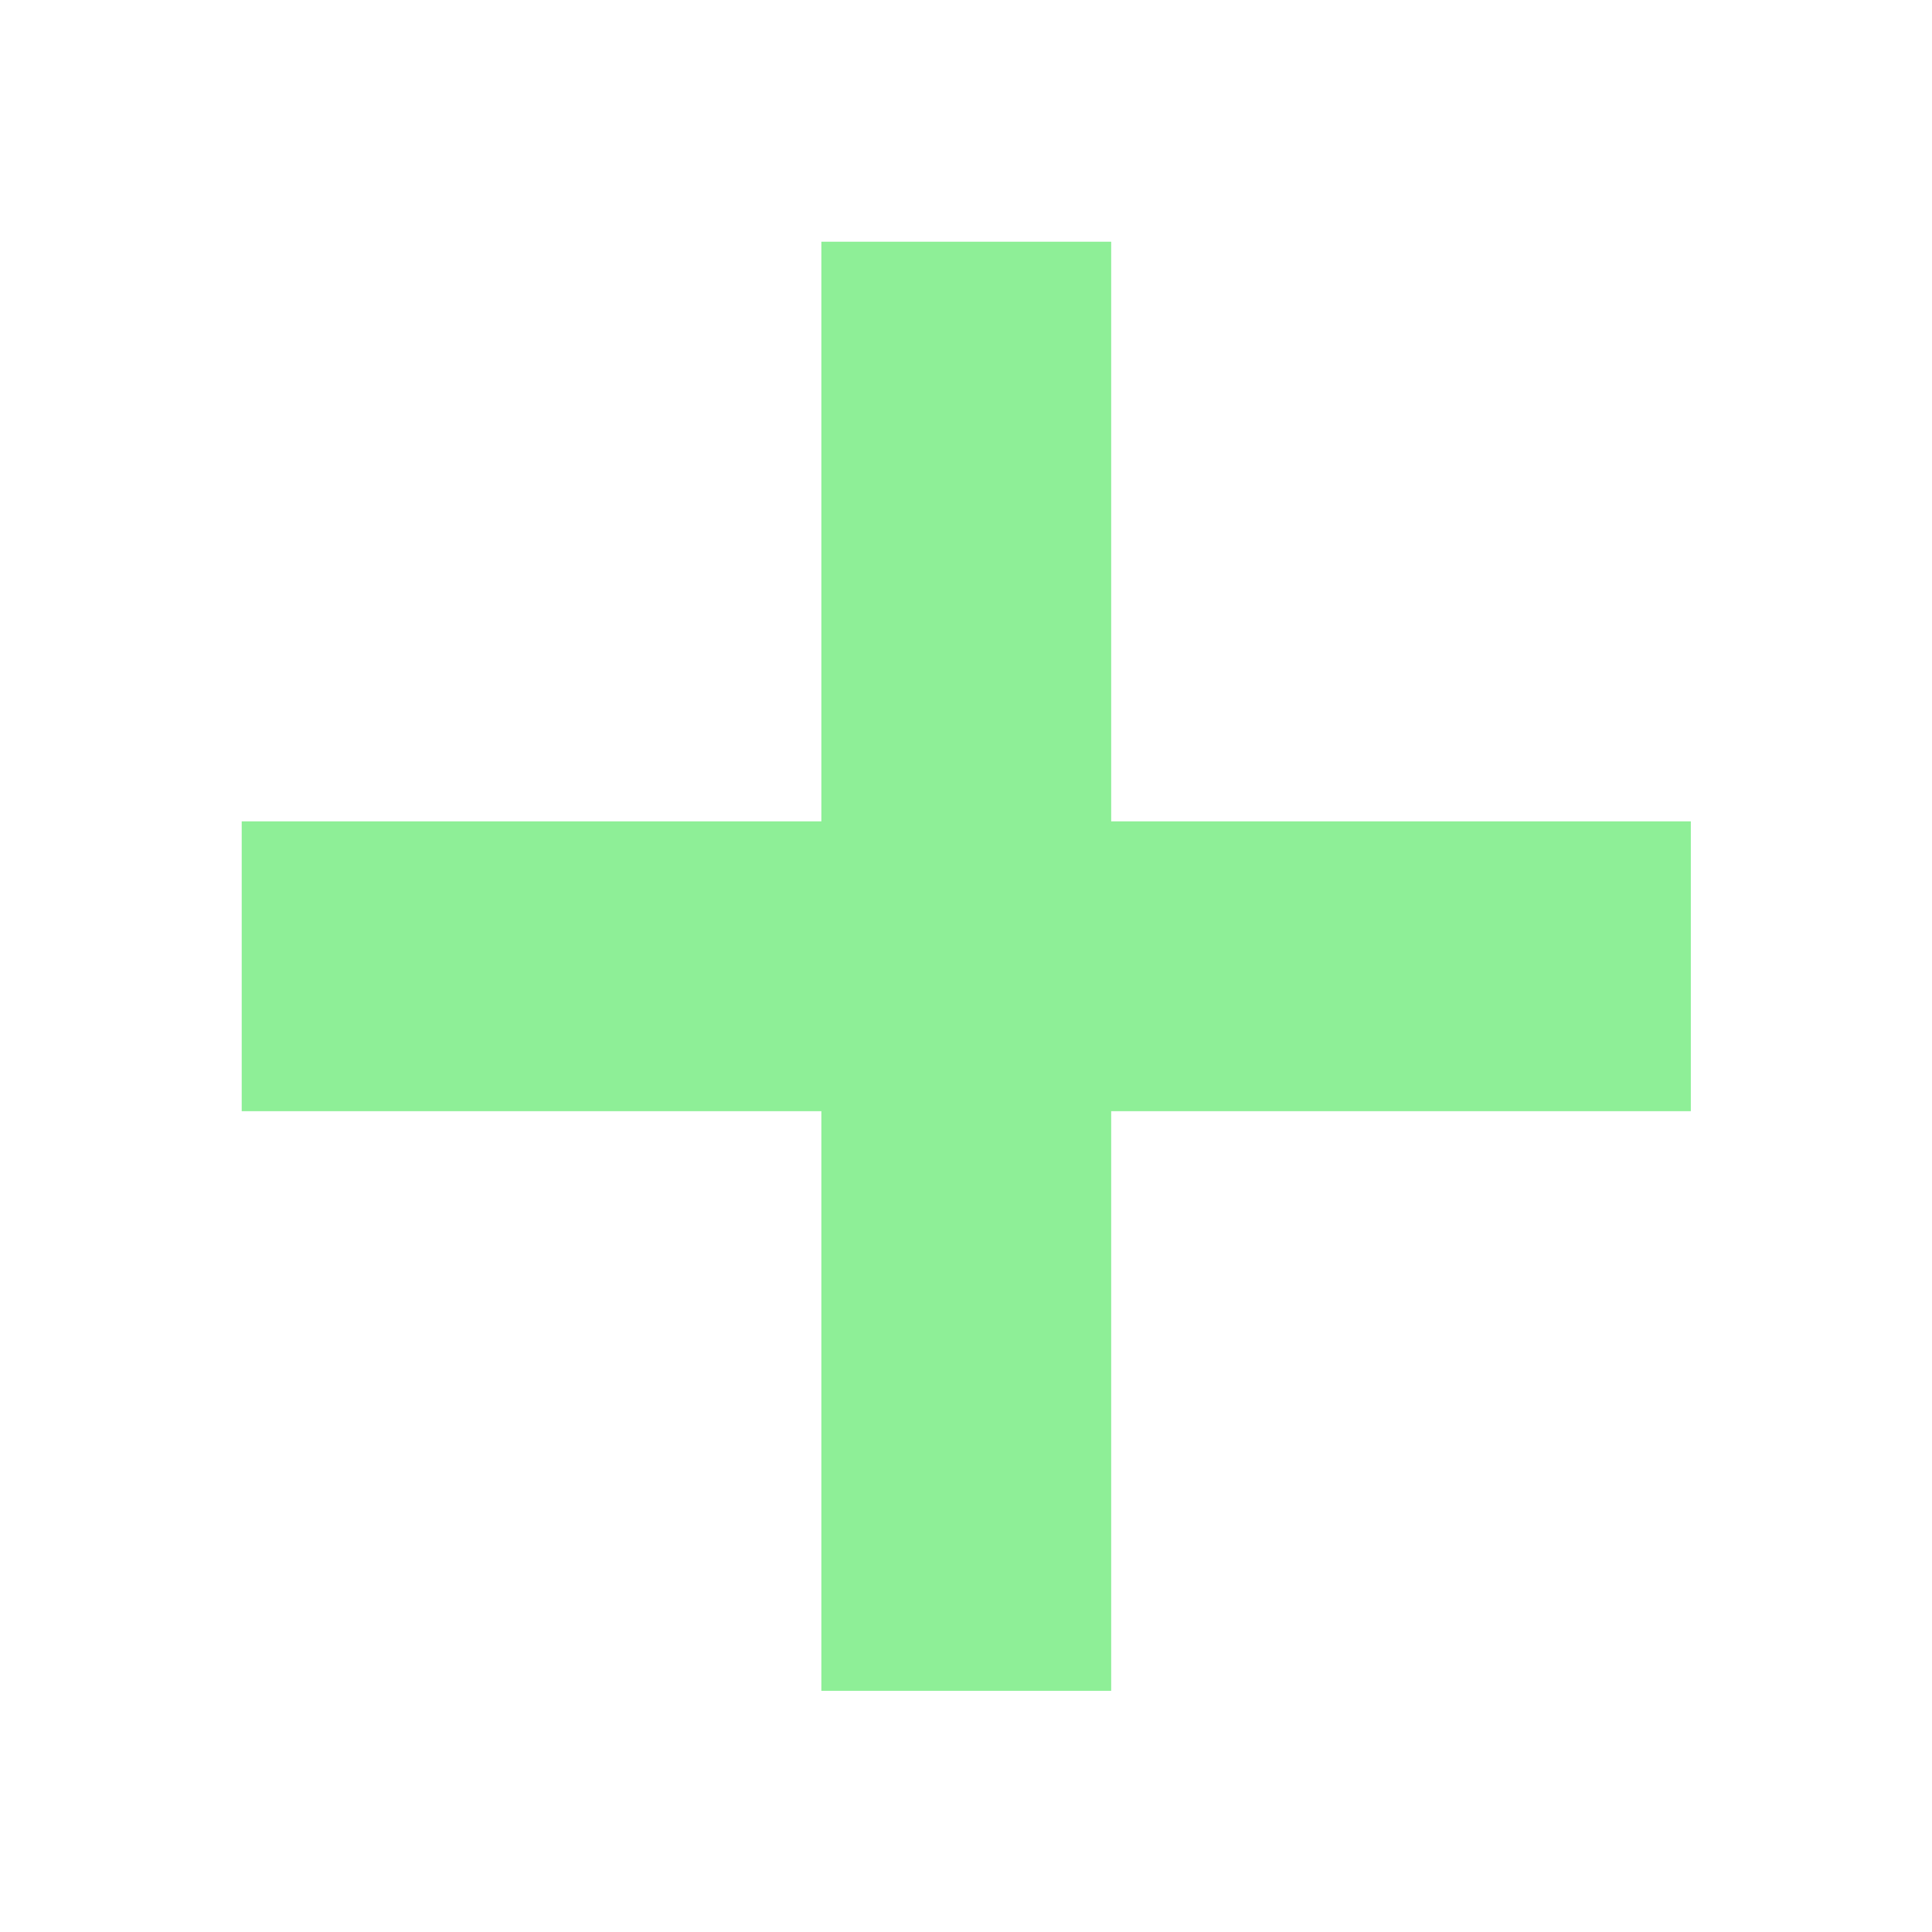
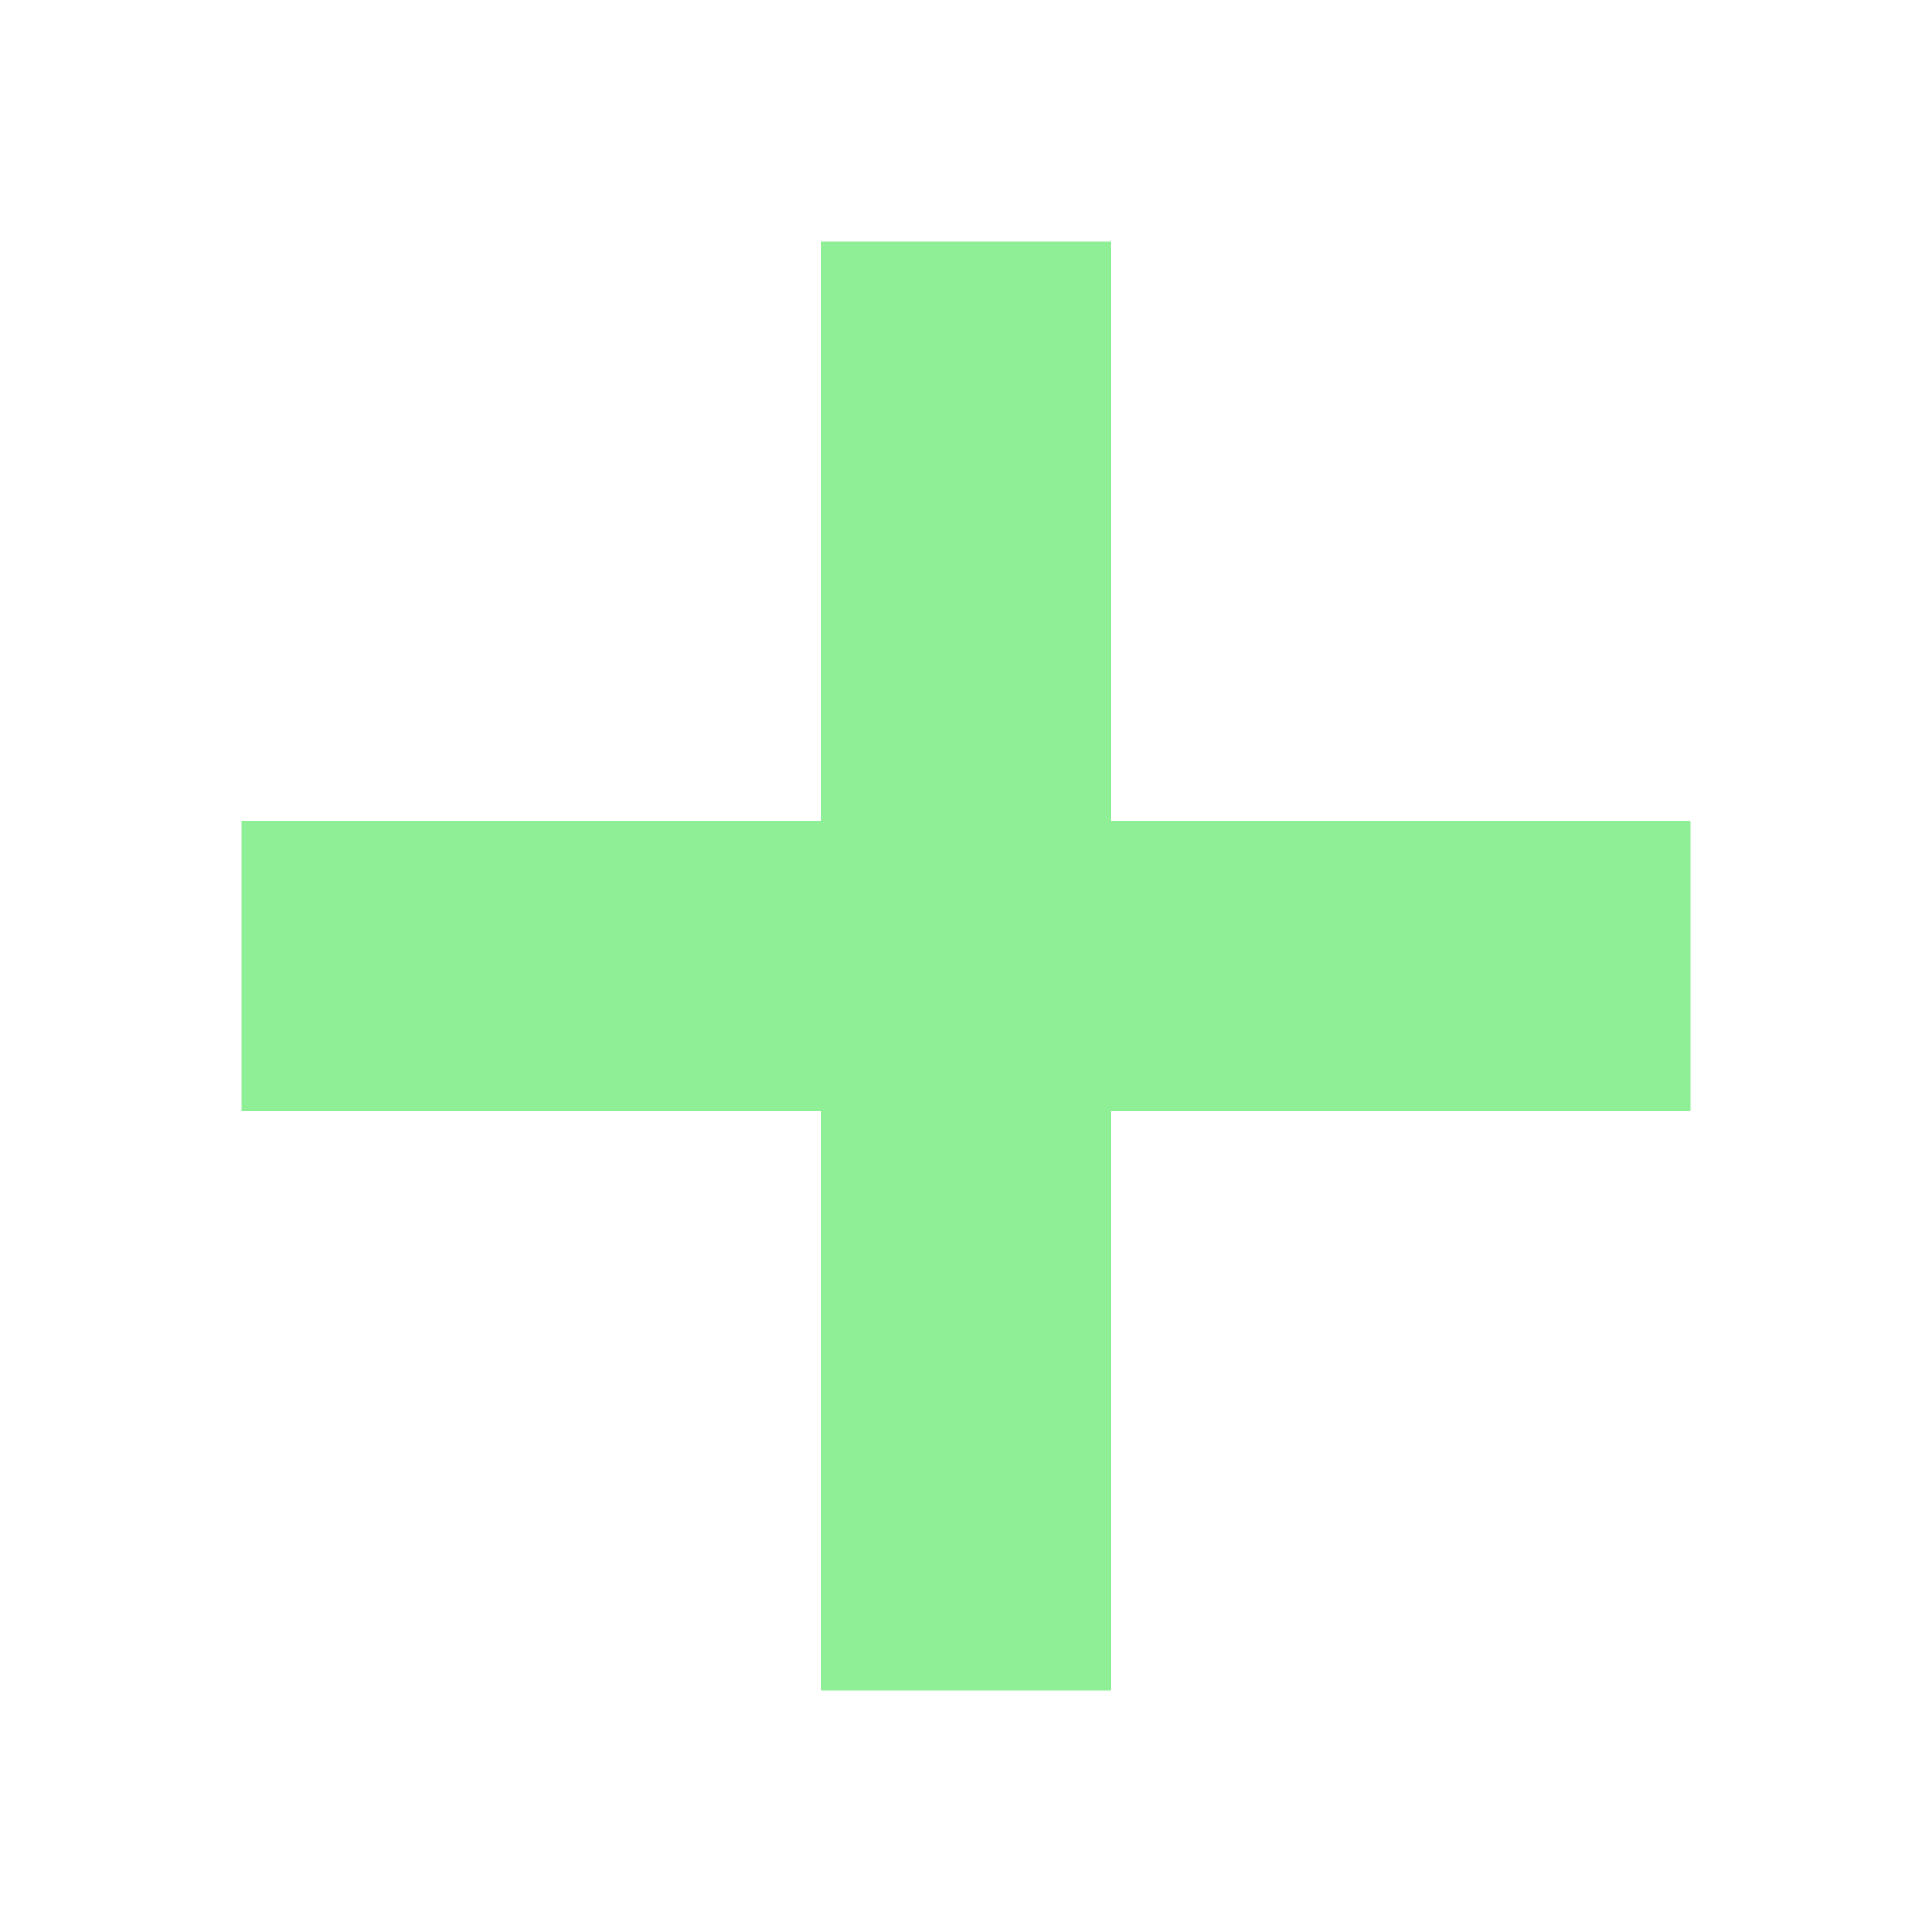
- <svg xmlns="http://www.w3.org/2000/svg" width="16" height="16" viewBox="0 0 4.233 4.233" version="1.1" id="svg1" xml:space="preserve">
+ <svg xmlns="http://www.w3.org/2000/svg" width="128" height="128" viewBox="0 0 33.867 33.867" version="1.1" id="svg1" xml:space="preserve">
  <defs id="defs1" />
  <g id="layer1" transform="translate(-0.03141086,-0.03141113)">
-     <path id="rect16" style="display:inline;fill:#8eef97;fill-opacity:1;stroke:none;stroke-width:0.159;stroke-dasharray:none;stroke-opacity:1" d="M 1.831,0.561 V 1.831 H 0.561 v 0.635 H 1.831 v 1.27 h 0.635 v -1.27 h 1.27 v -0.635 h -1.27 V 0.561 Z" />
+     <path id="rect16" style="display:inline;fill:#8eef97;fill-opacity:1;stroke:none;stroke-width:1.27;stroke-dasharray:none;stroke-opacity:1" d="M 14.425,4.265 V 14.425 H 4.265 v 5.08 H 14.425 v 10.16 h 5.08 v -10.16 h 10.16 v -5.08 h -10.16 V 4.265 Z" />
  </g>
</svg>
